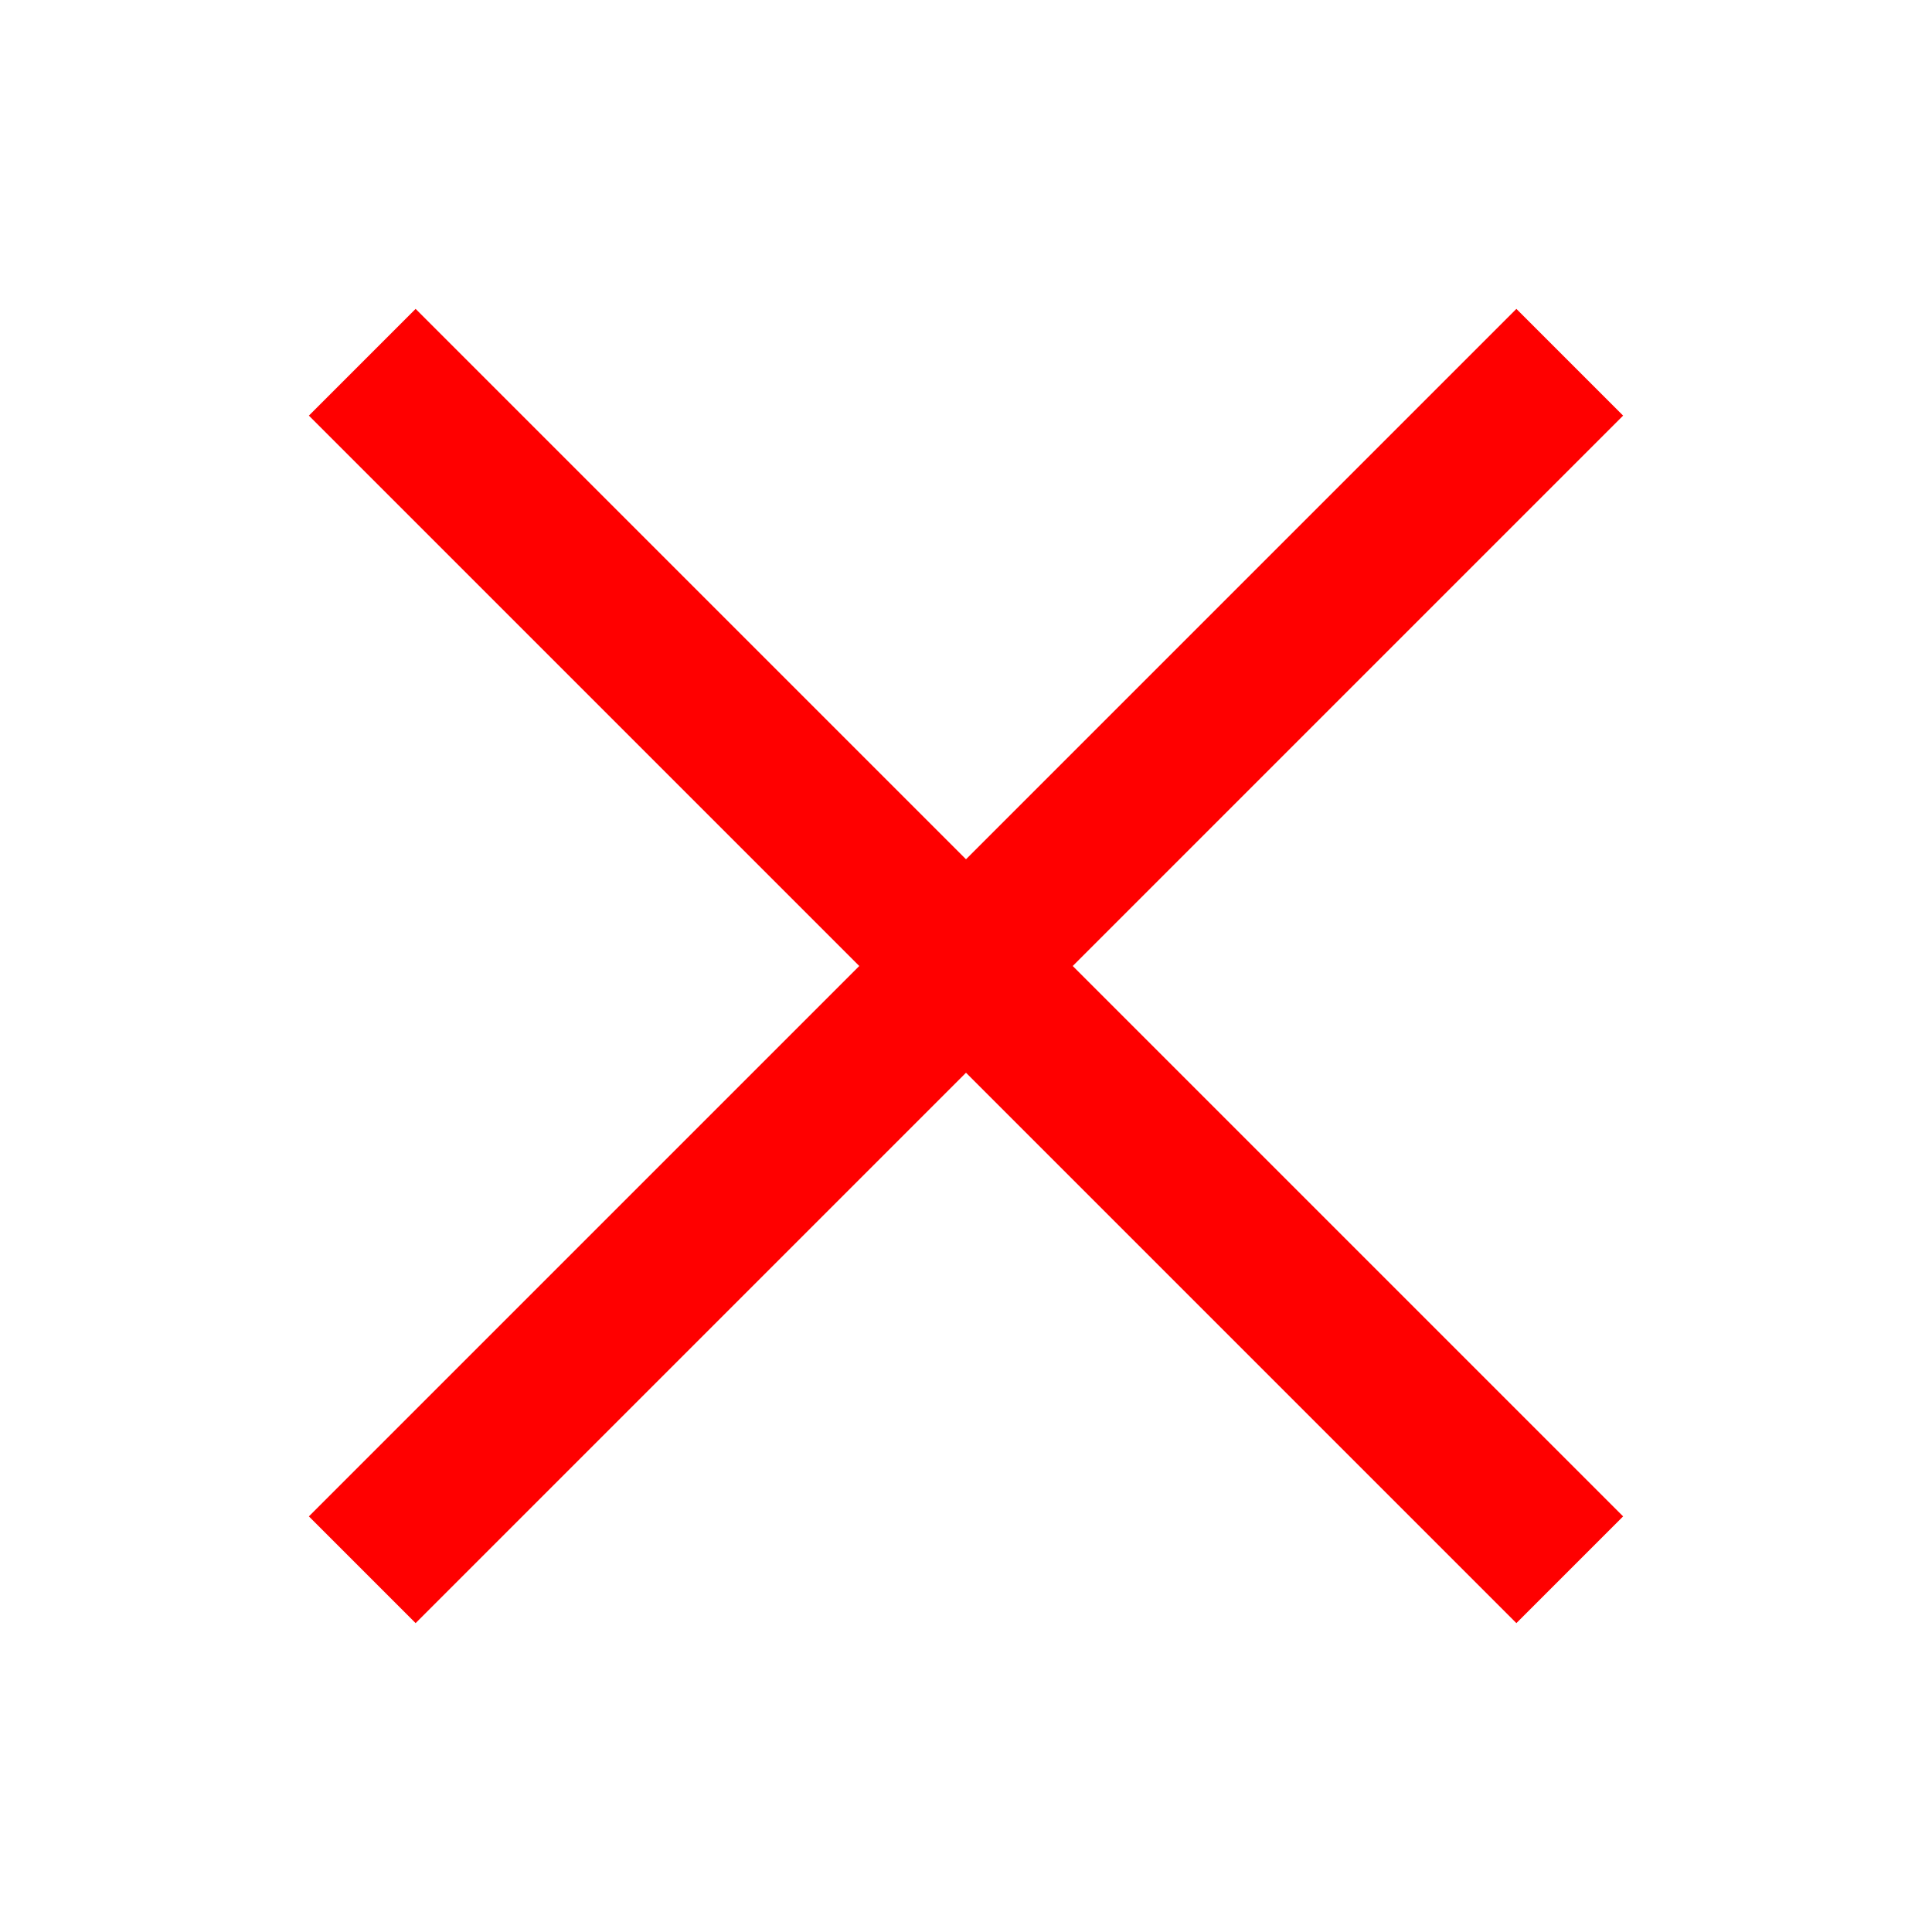
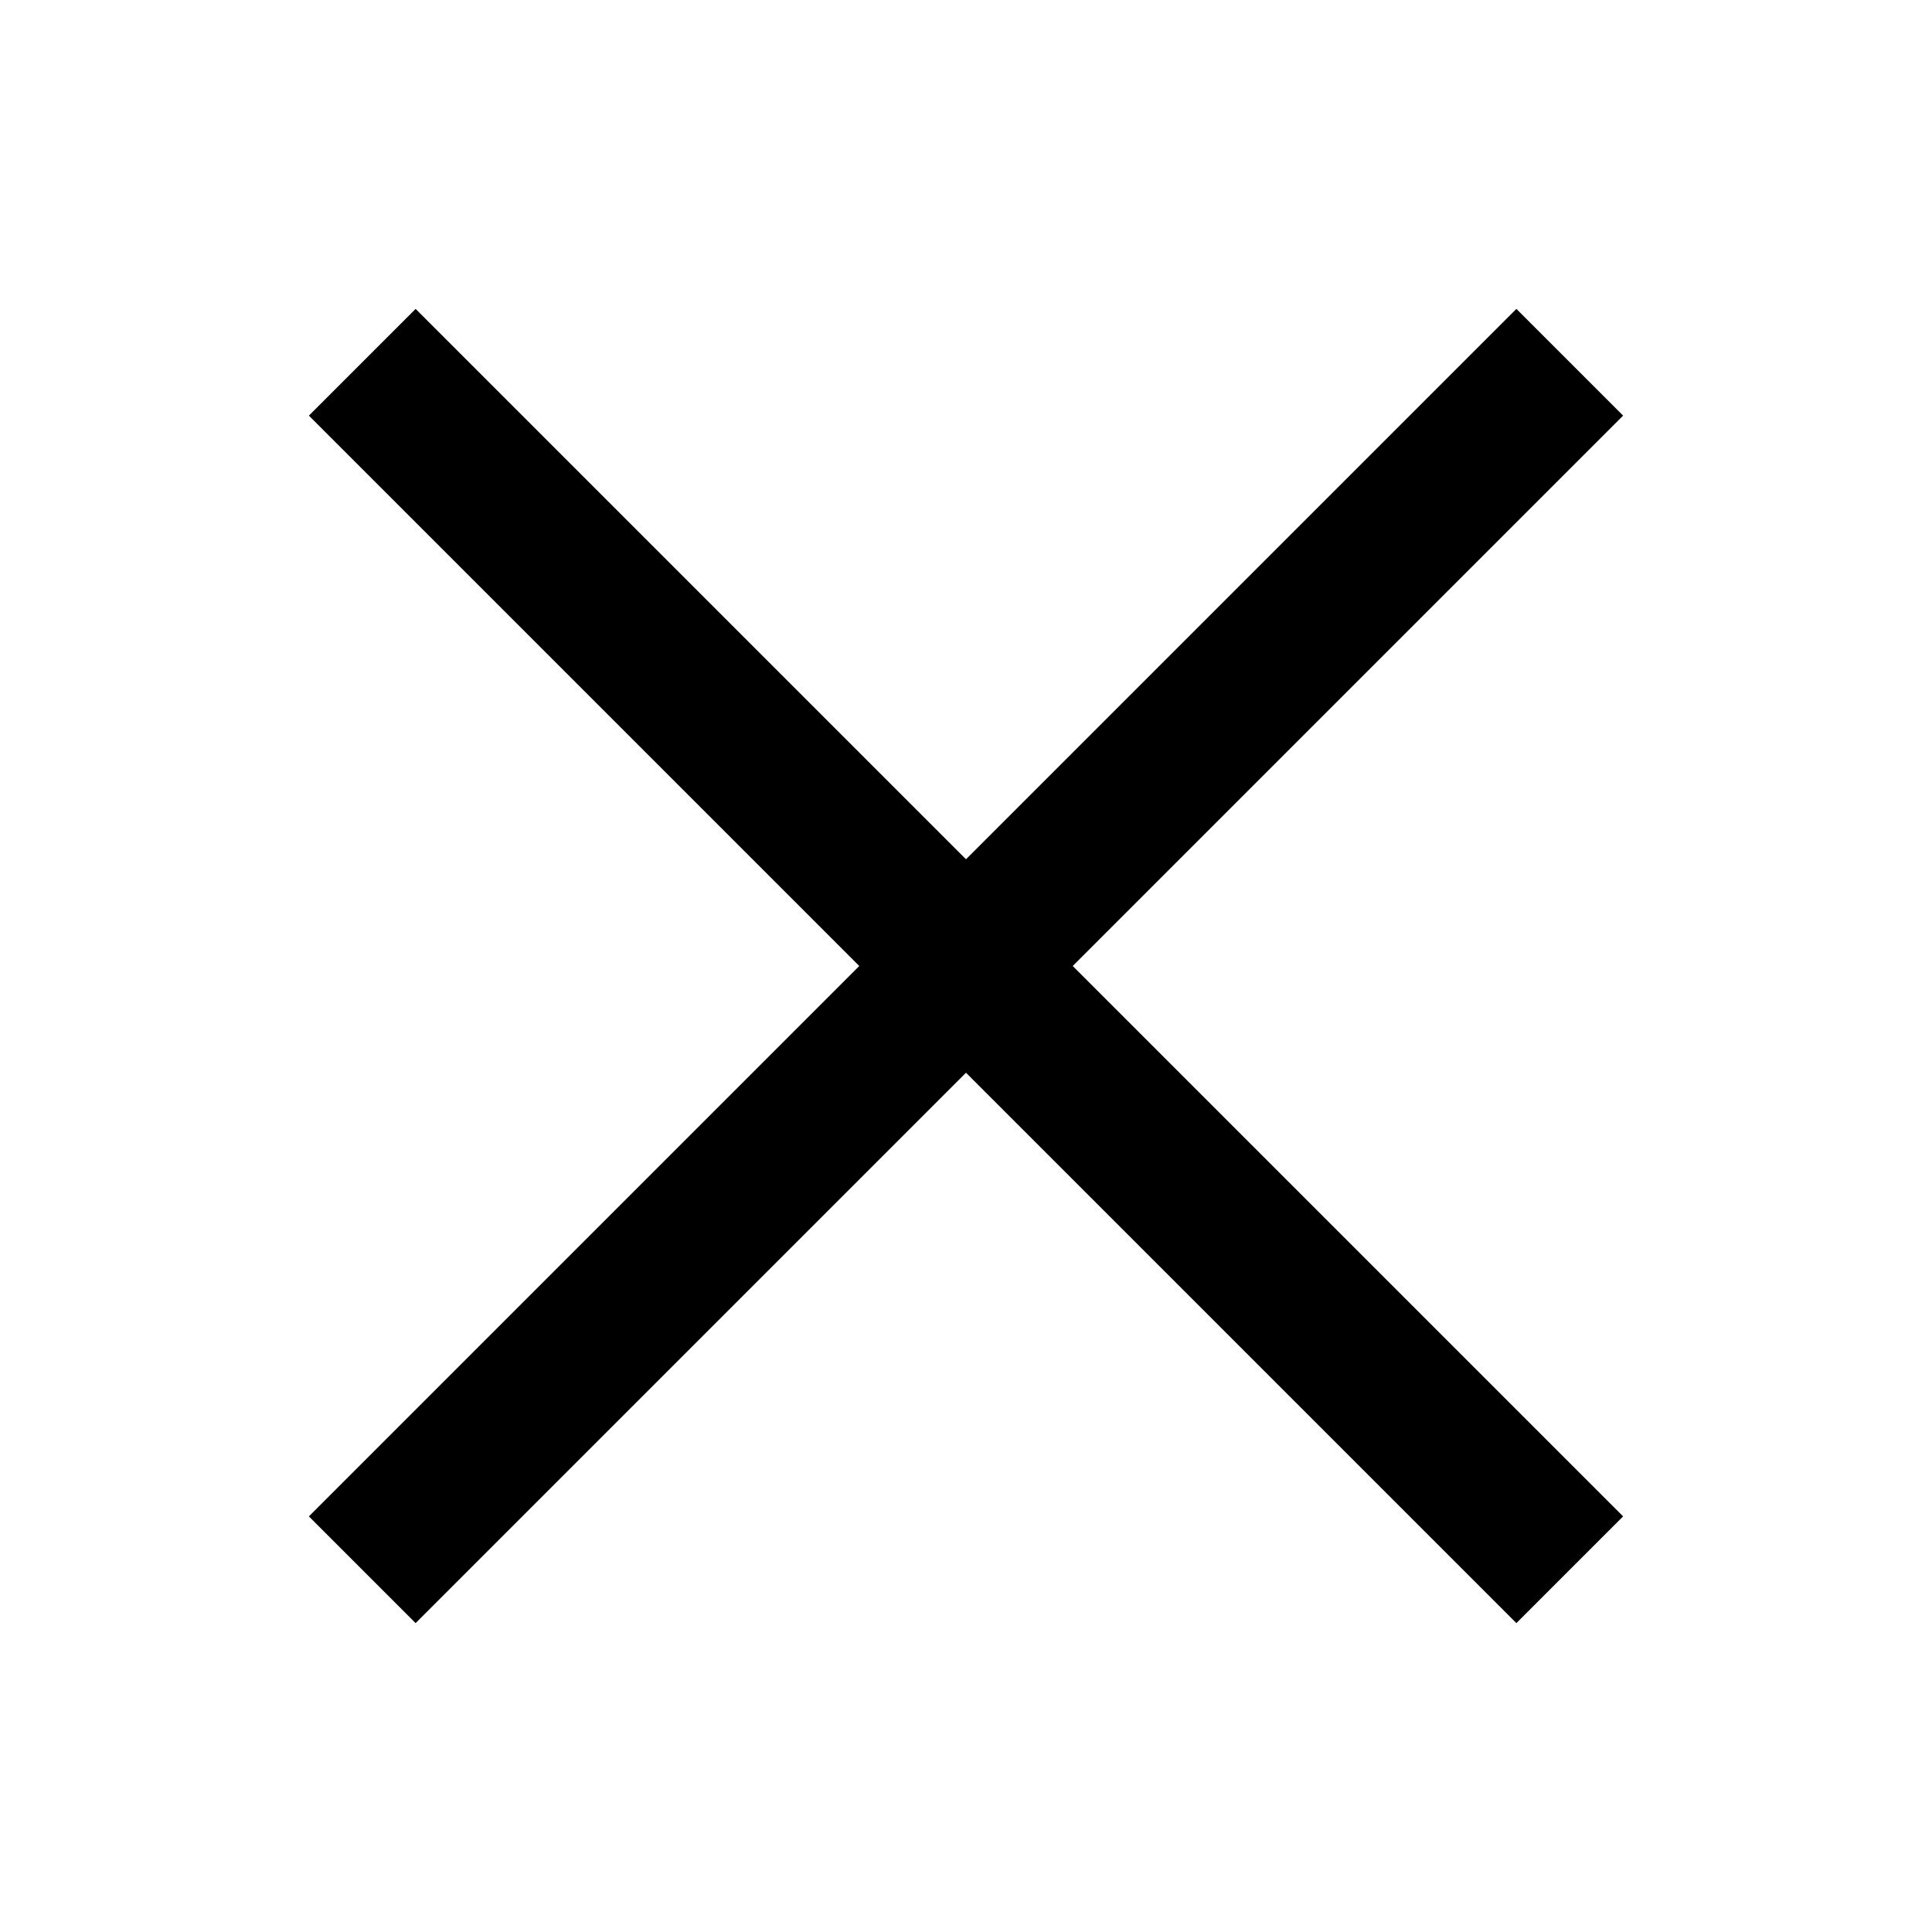
<svg xmlns="http://www.w3.org/2000/svg" width="16" height="16" preserveAspectRatio="xMidYMid meet" viewBox="0 0 16 16" style="-ms-transform: rotate(360deg); -webkit-transform: rotate(360deg); transform: rotate(360deg);">
-   <g fill="red">
+   <g fill="#000">
    <path fill-rule="evenodd" clip-rule="evenodd" d="M7.116 8l-4.558 4.558l.884.884L8 8.884l4.558 4.558l.884-.884L8.884 8l4.558-4.558l-.884-.884L8 7.116L3.442 2.558l-.884.884L7.116 8z" />
  </g>
  <rect x="0" y="0" width="16" height="16" fill="rgba(0, 0, 0, 0)" />
</svg>
